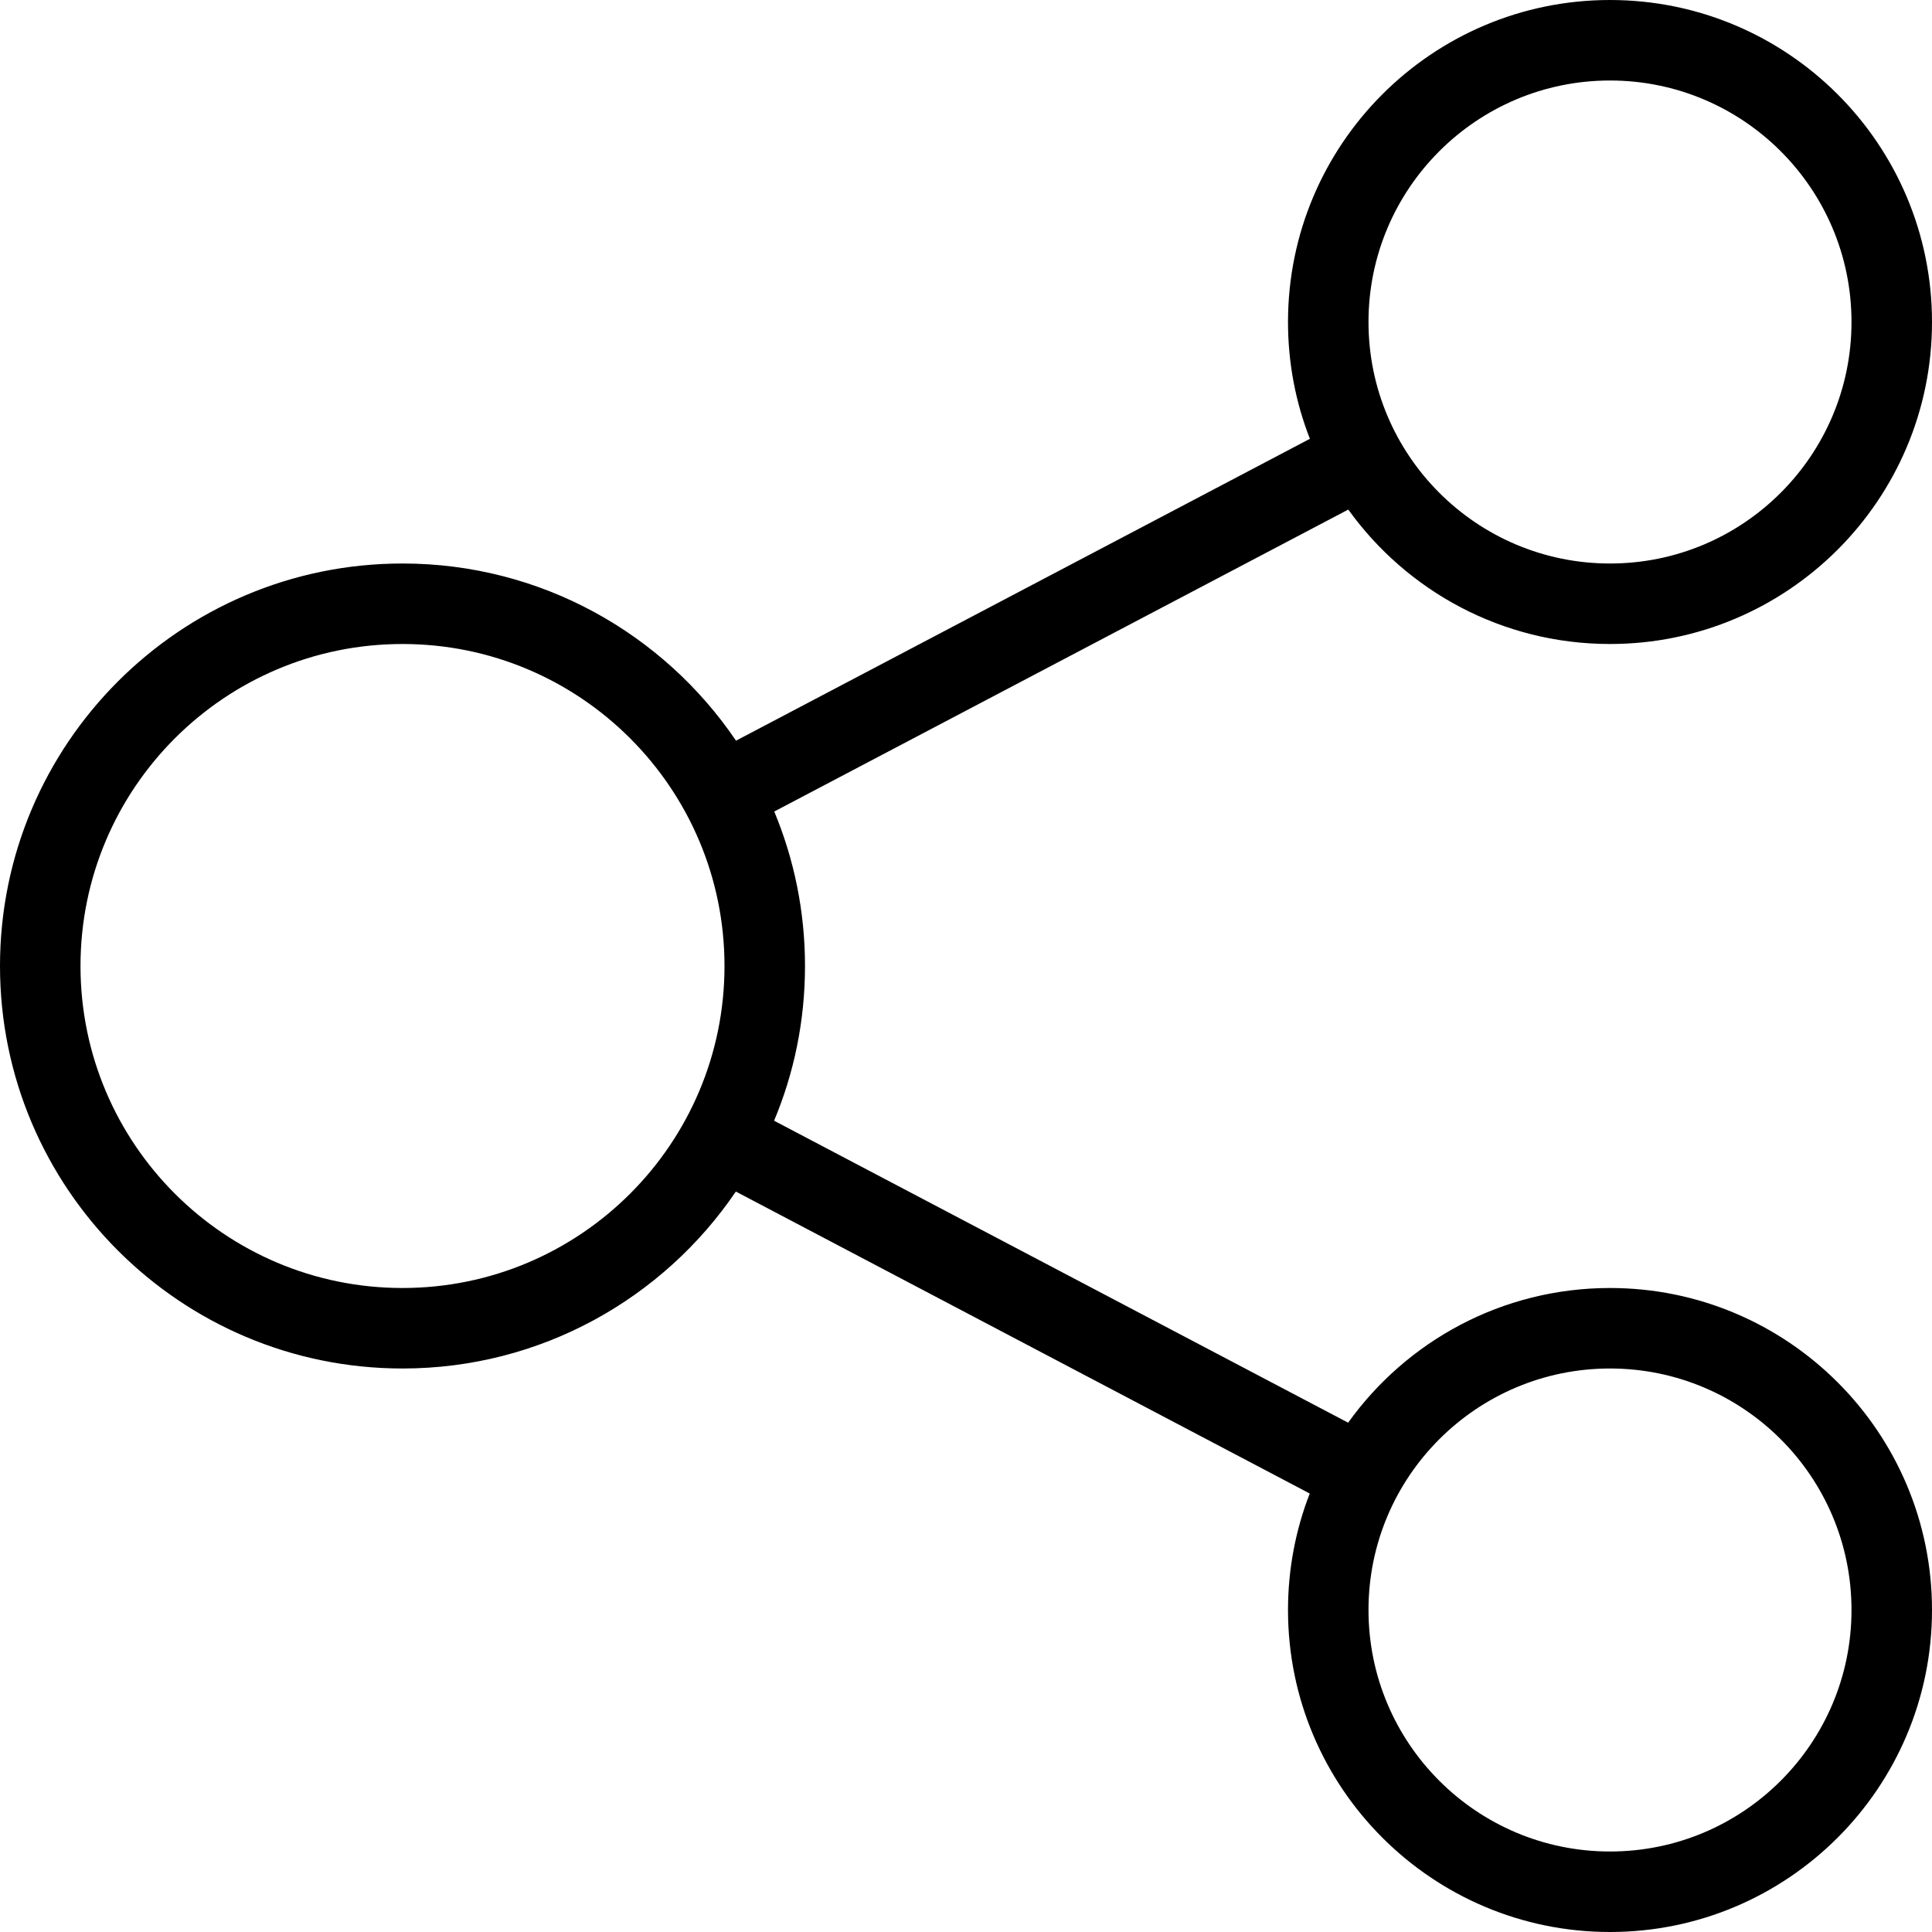
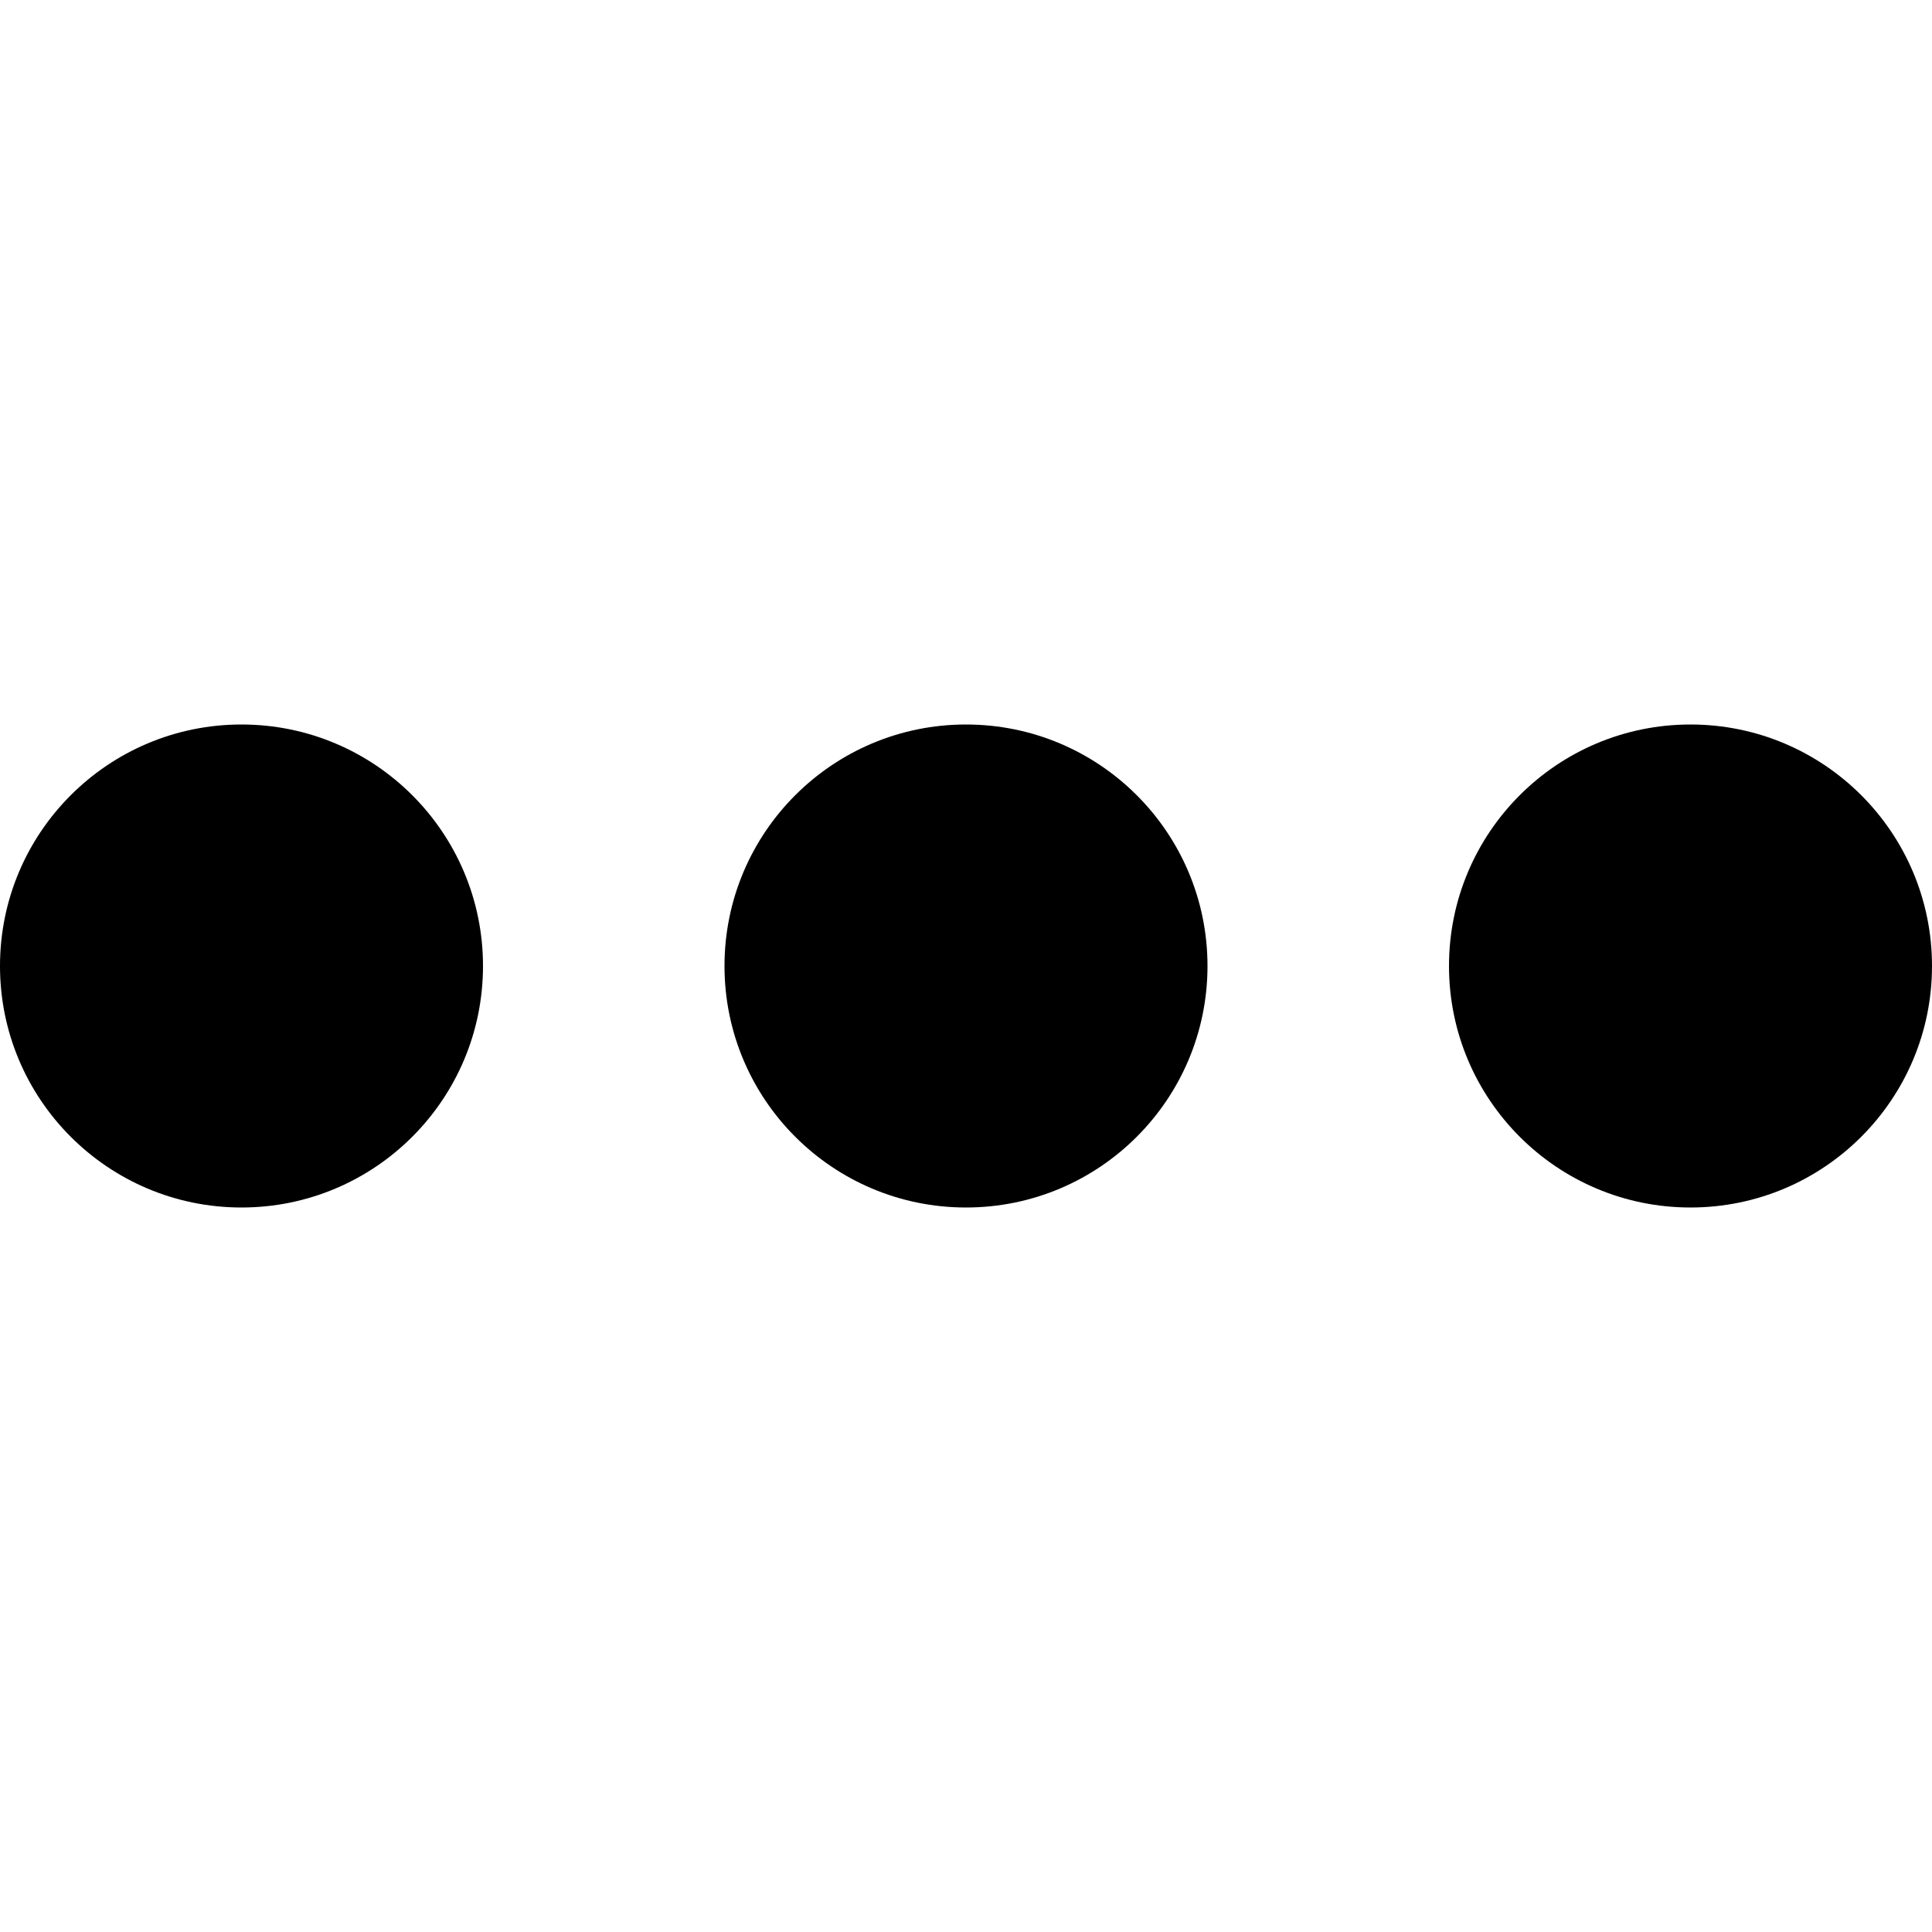
- <svg xmlns="http://www.w3.org/2000/svg" width="24" height="24" fill-rule="evenodd" viewBox="0 0 24 24" clip-rule="evenodd">
-   <path d="M16.272 5.451c-.176-.45-.272-.939-.272-1.451 0-2.208 1.792-4 4-4s4 1.792 4 4-1.792 4-4 4c-1.339 0-2.525-.659-3.251-1.67l-7.131 3.751c.246.591.382 1.239.382 1.919 0 .681-.136 1.33-.384 1.922l7.131 3.751c.726-1.013 1.913-1.673 3.253-1.673 2.208 0 4 1.792 4 4s-1.792 4-4 4-4-1.792-4-4c0-.51.096-.999.27-1.447l-7.129-3.751c-.9 1.326-2.419 2.198-4.141 2.198-2.76 0-5-2.24-5-5s2.24-5 5-5c1.723 0 3.243.873 4.143 2.201l7.129-3.75zm3.728 11.549c1.656 0 3 1.344 3 3s-1.344 3-3 3-3-1.344-3-3 1.344-3 3-3zm-15-9c2.208 0 4 1.792 4 4s-1.792 4-4 4-4-1.792-4-4 1.792-4 4-4zm15-7c1.656 0 3 1.344 3 3s-1.344 3-3 3-3-1.344-3-3 1.344-3 3-3z" />
+ <svg xmlns="http://www.w3.org/2000/svg" width="24" height="24" viewBox="0 0 24 24">
+   <path d="M6 12c0 1.657-1.343 3-3 3s-3-1.343-3-3 1.343-3 3-3 3 1.343 3 3zm9 0c0 1.657-1.343 3-3 3s-3-1.343-3-3 1.343-3 3-3 3 1.343 3 3zm9 0c0 1.657-1.343 3-3 3s-3-1.343-3-3 1.343-3 3-3 3 1.343 3 3z" />
</svg>
